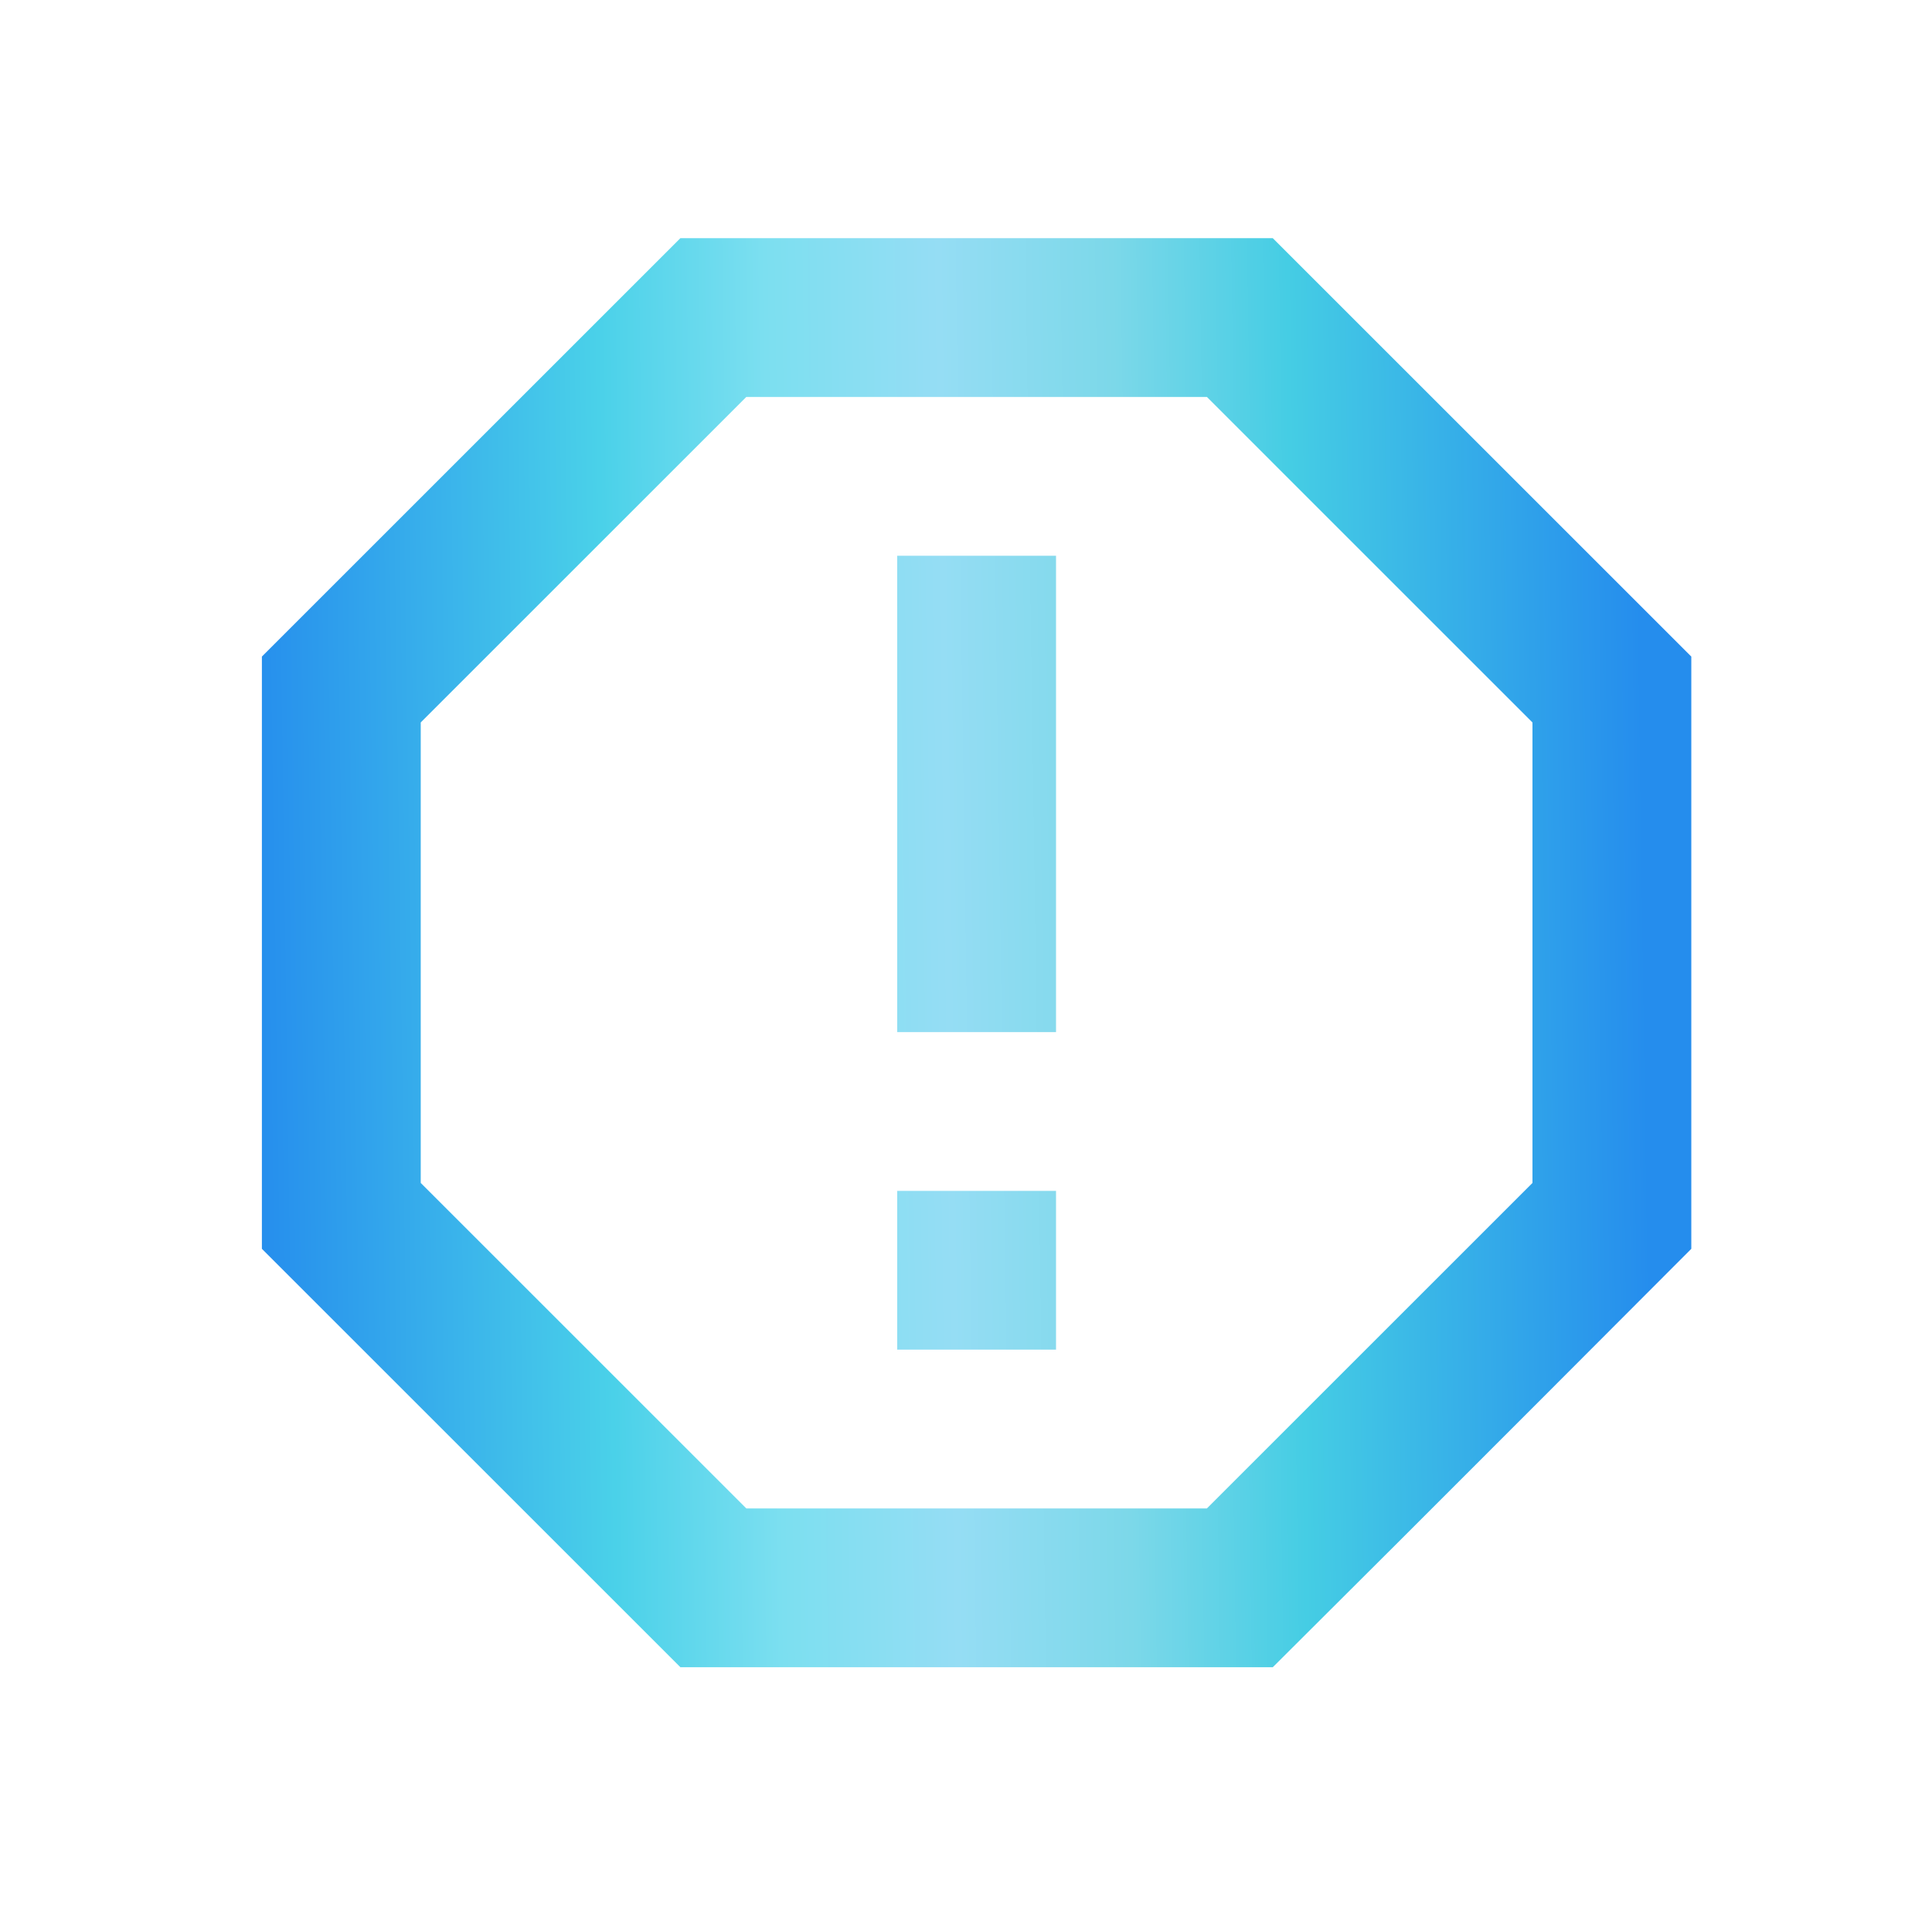
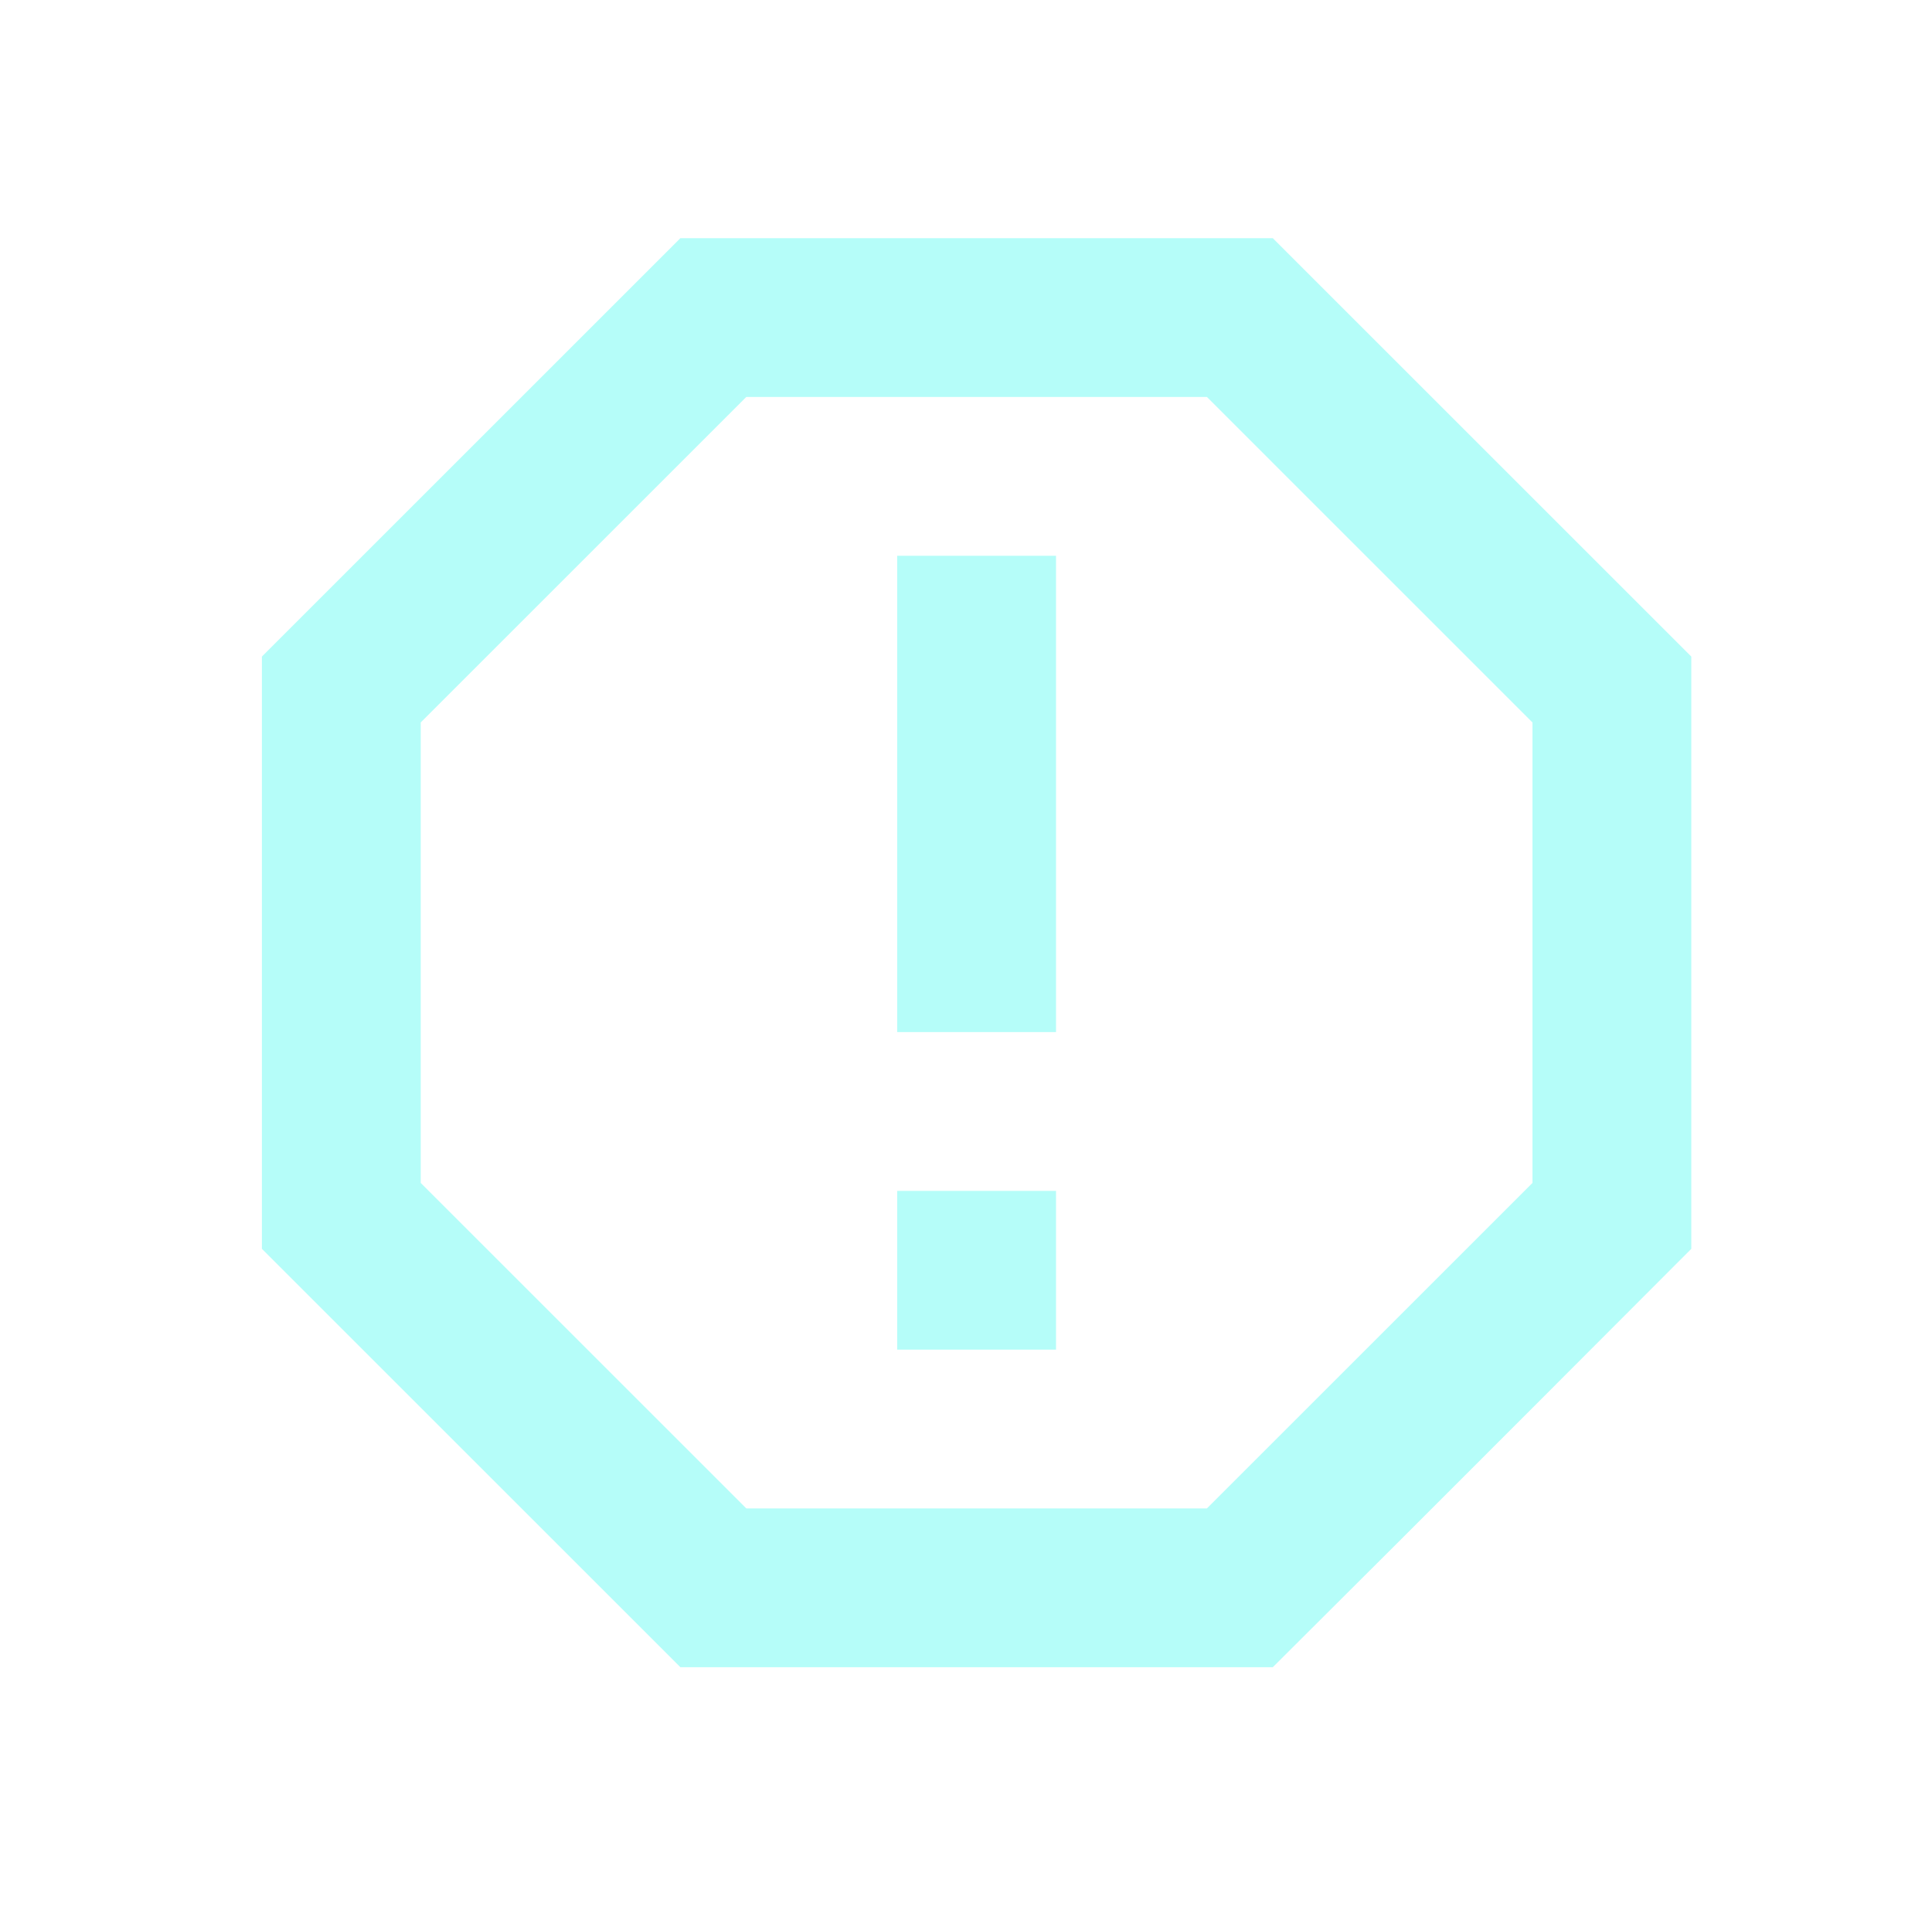
<svg xmlns="http://www.w3.org/2000/svg" width="74" height="73" viewBox="0 0 74 73" fill="none">
-   <path d="m26.06 9.125-16.029 16.03v22.69l16.03 16.03h22.69c5.384-5.353 16.03-16.03 16.03-16.03v-22.69l-16.03-16.03m-20.166 6.083h17.642l12.47 12.471v17.642l-12.47 12.47H28.585l-12.47-12.47V27.679m18.25 17.946h6.083v6.083h-6.083v-6.083zm0-24.333h6.083v18.25h-6.083v-18.25z" fill="url(#rtn8fomraa)" />
-   <defs>
-     <linearGradient id="rtn8fomraa" x1="10.031" y1="63.875" x2="63.405" y2="63.103" gradientUnits="userSpaceOnUse">
-       <stop stop-color="#258DED" />
-       <stop offset=".255" stop-color="#4AD1E9" />
-       <stop offset=".375" stop-color="#7CDFF0" />
-       <stop offset=".5" stop-color="#95DDF4" />
-       <stop offset=".625" stop-color="#7CD8E9" />
-       <stop offset=".75" stop-color="#45CDE4" />
-       <stop offset="1" stop-color="#258DED" />
-     </linearGradient>
-   </defs>
+   <path d="m26.06 9.125-16.029 16.03v22.69l16.03 16.03h22.69c5.384-5.353 16.03-16.03 16.03-16.03v-22.69l-16.03-16.03m-20.166 6.083h17.642l12.47 12.471v17.642l-12.47 12.47H28.585l-12.47-12.47V27.679m18.25 17.946h6.083v6.083h-6.083v-6.083zm0-24.333h6.083v18.25h-6.083v-18.25z" fill="#B5FDF9" />
</svg>
